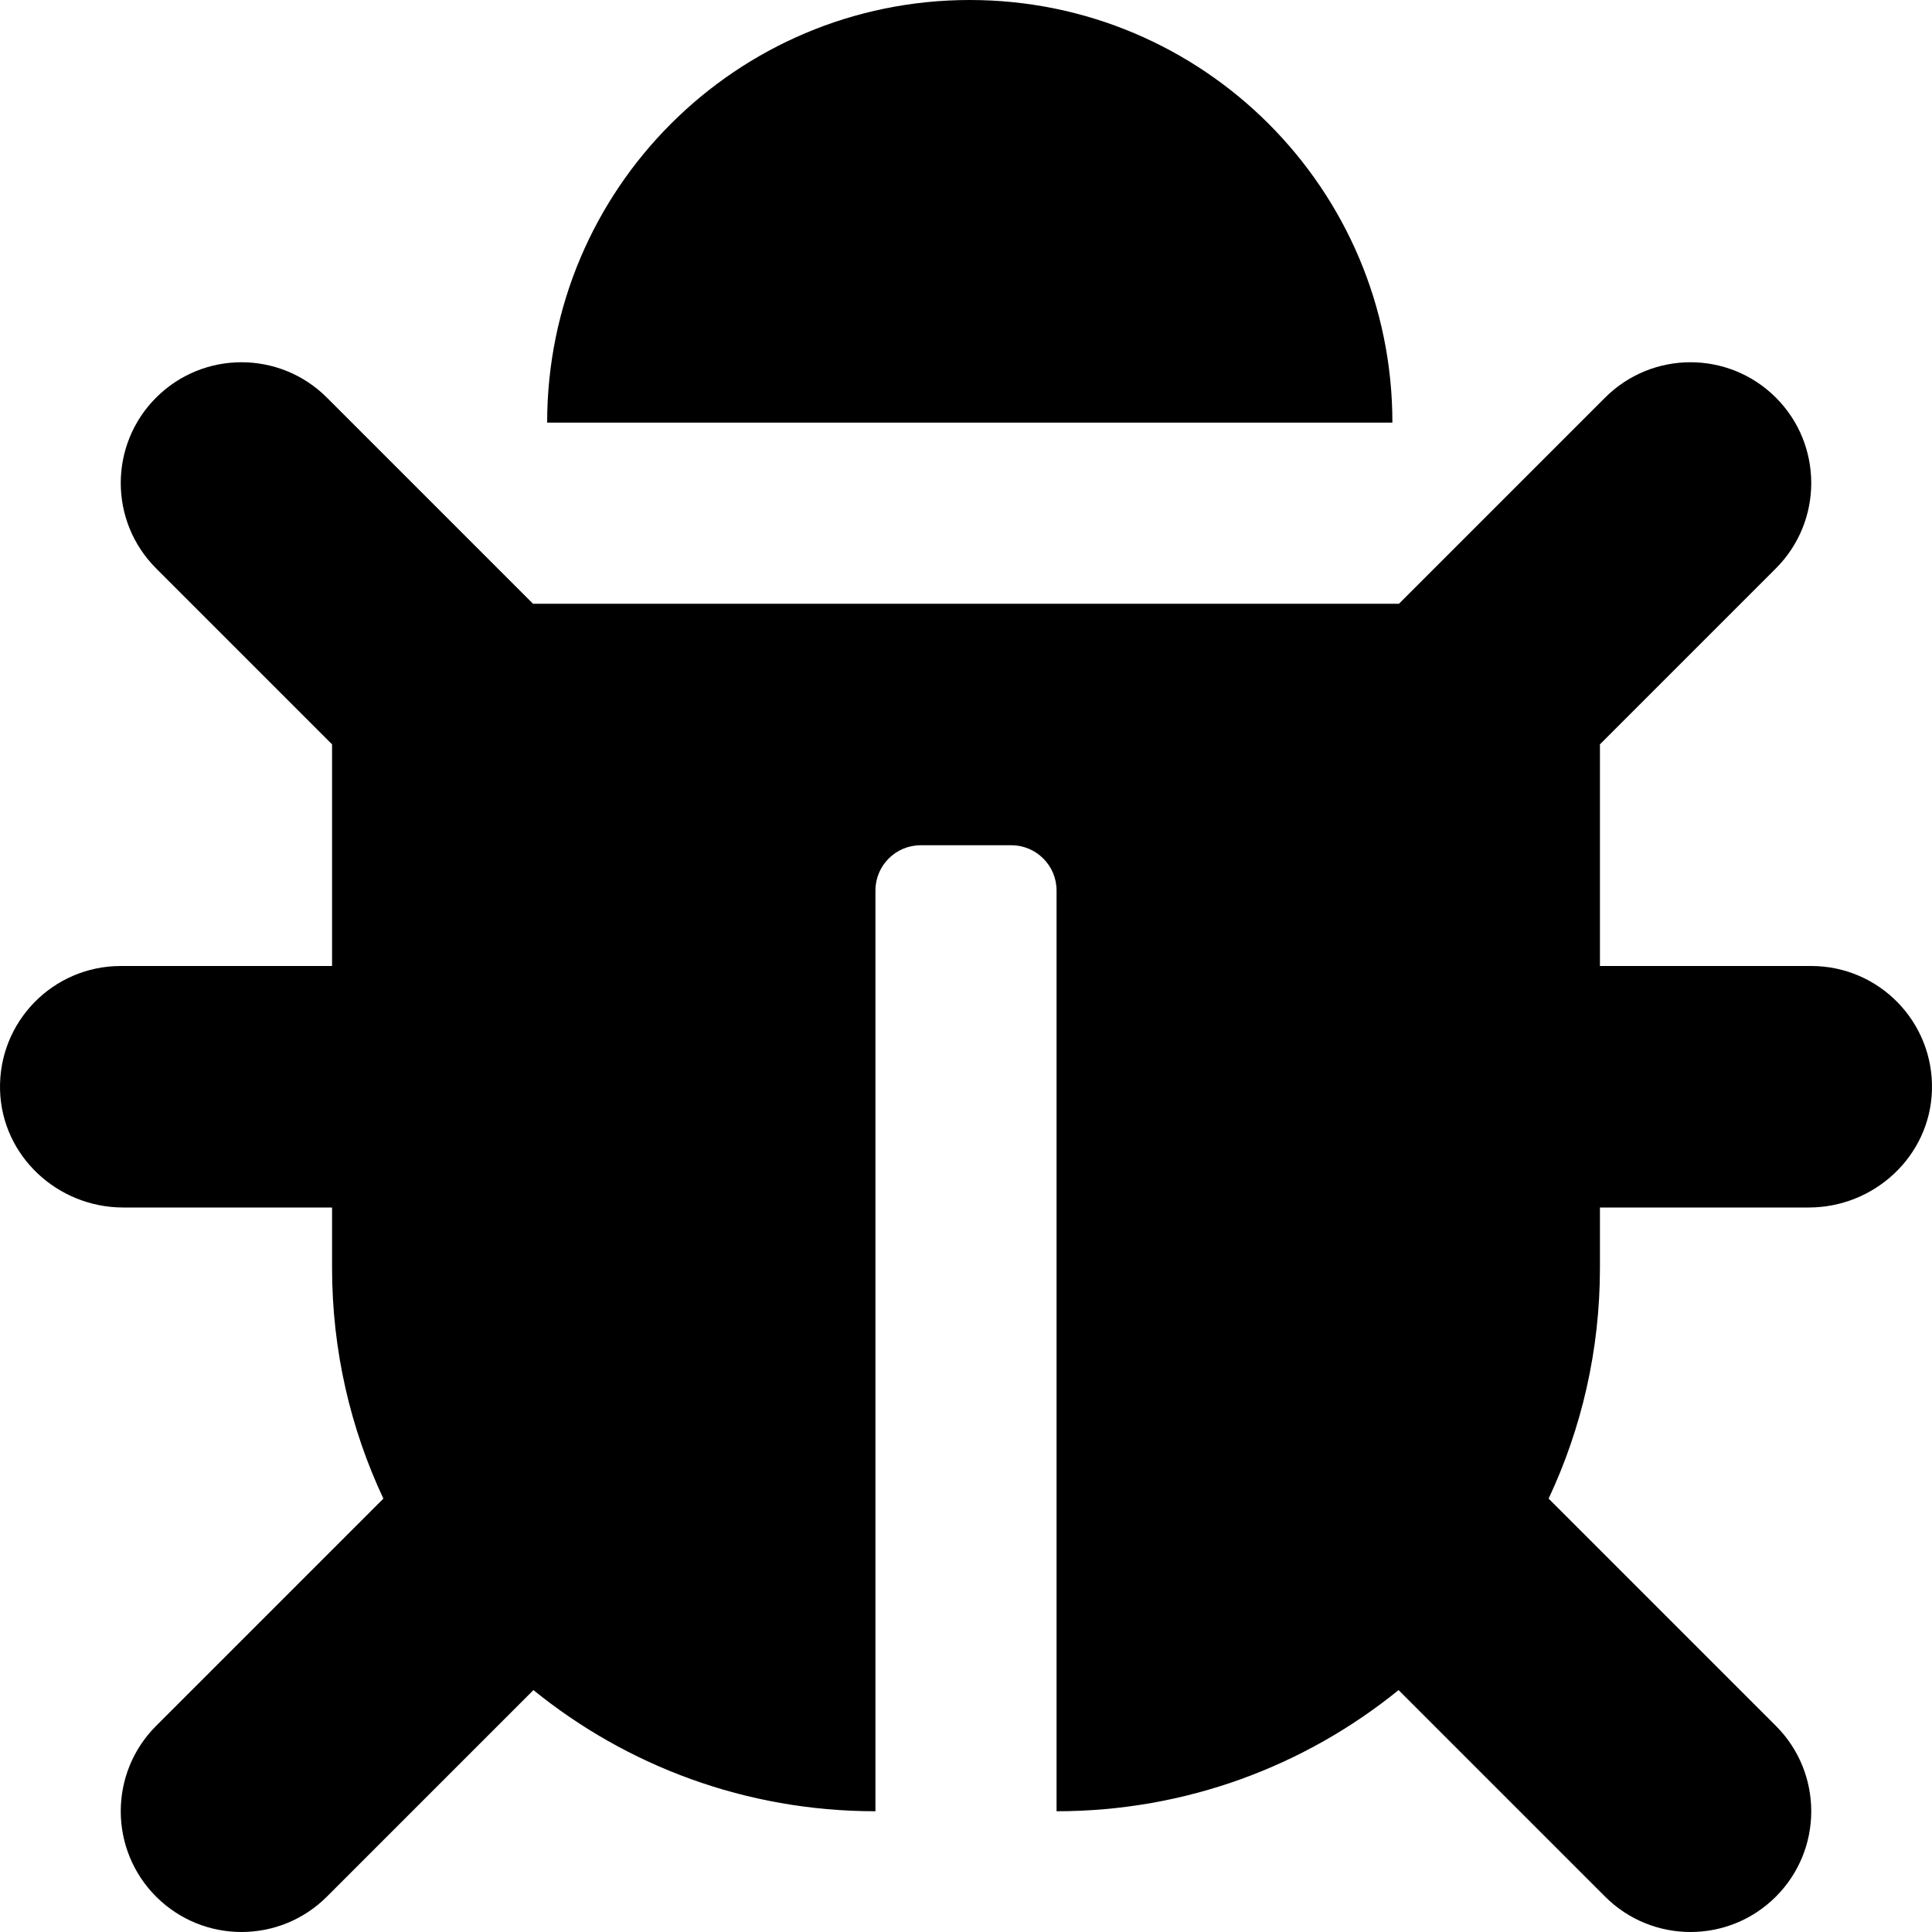
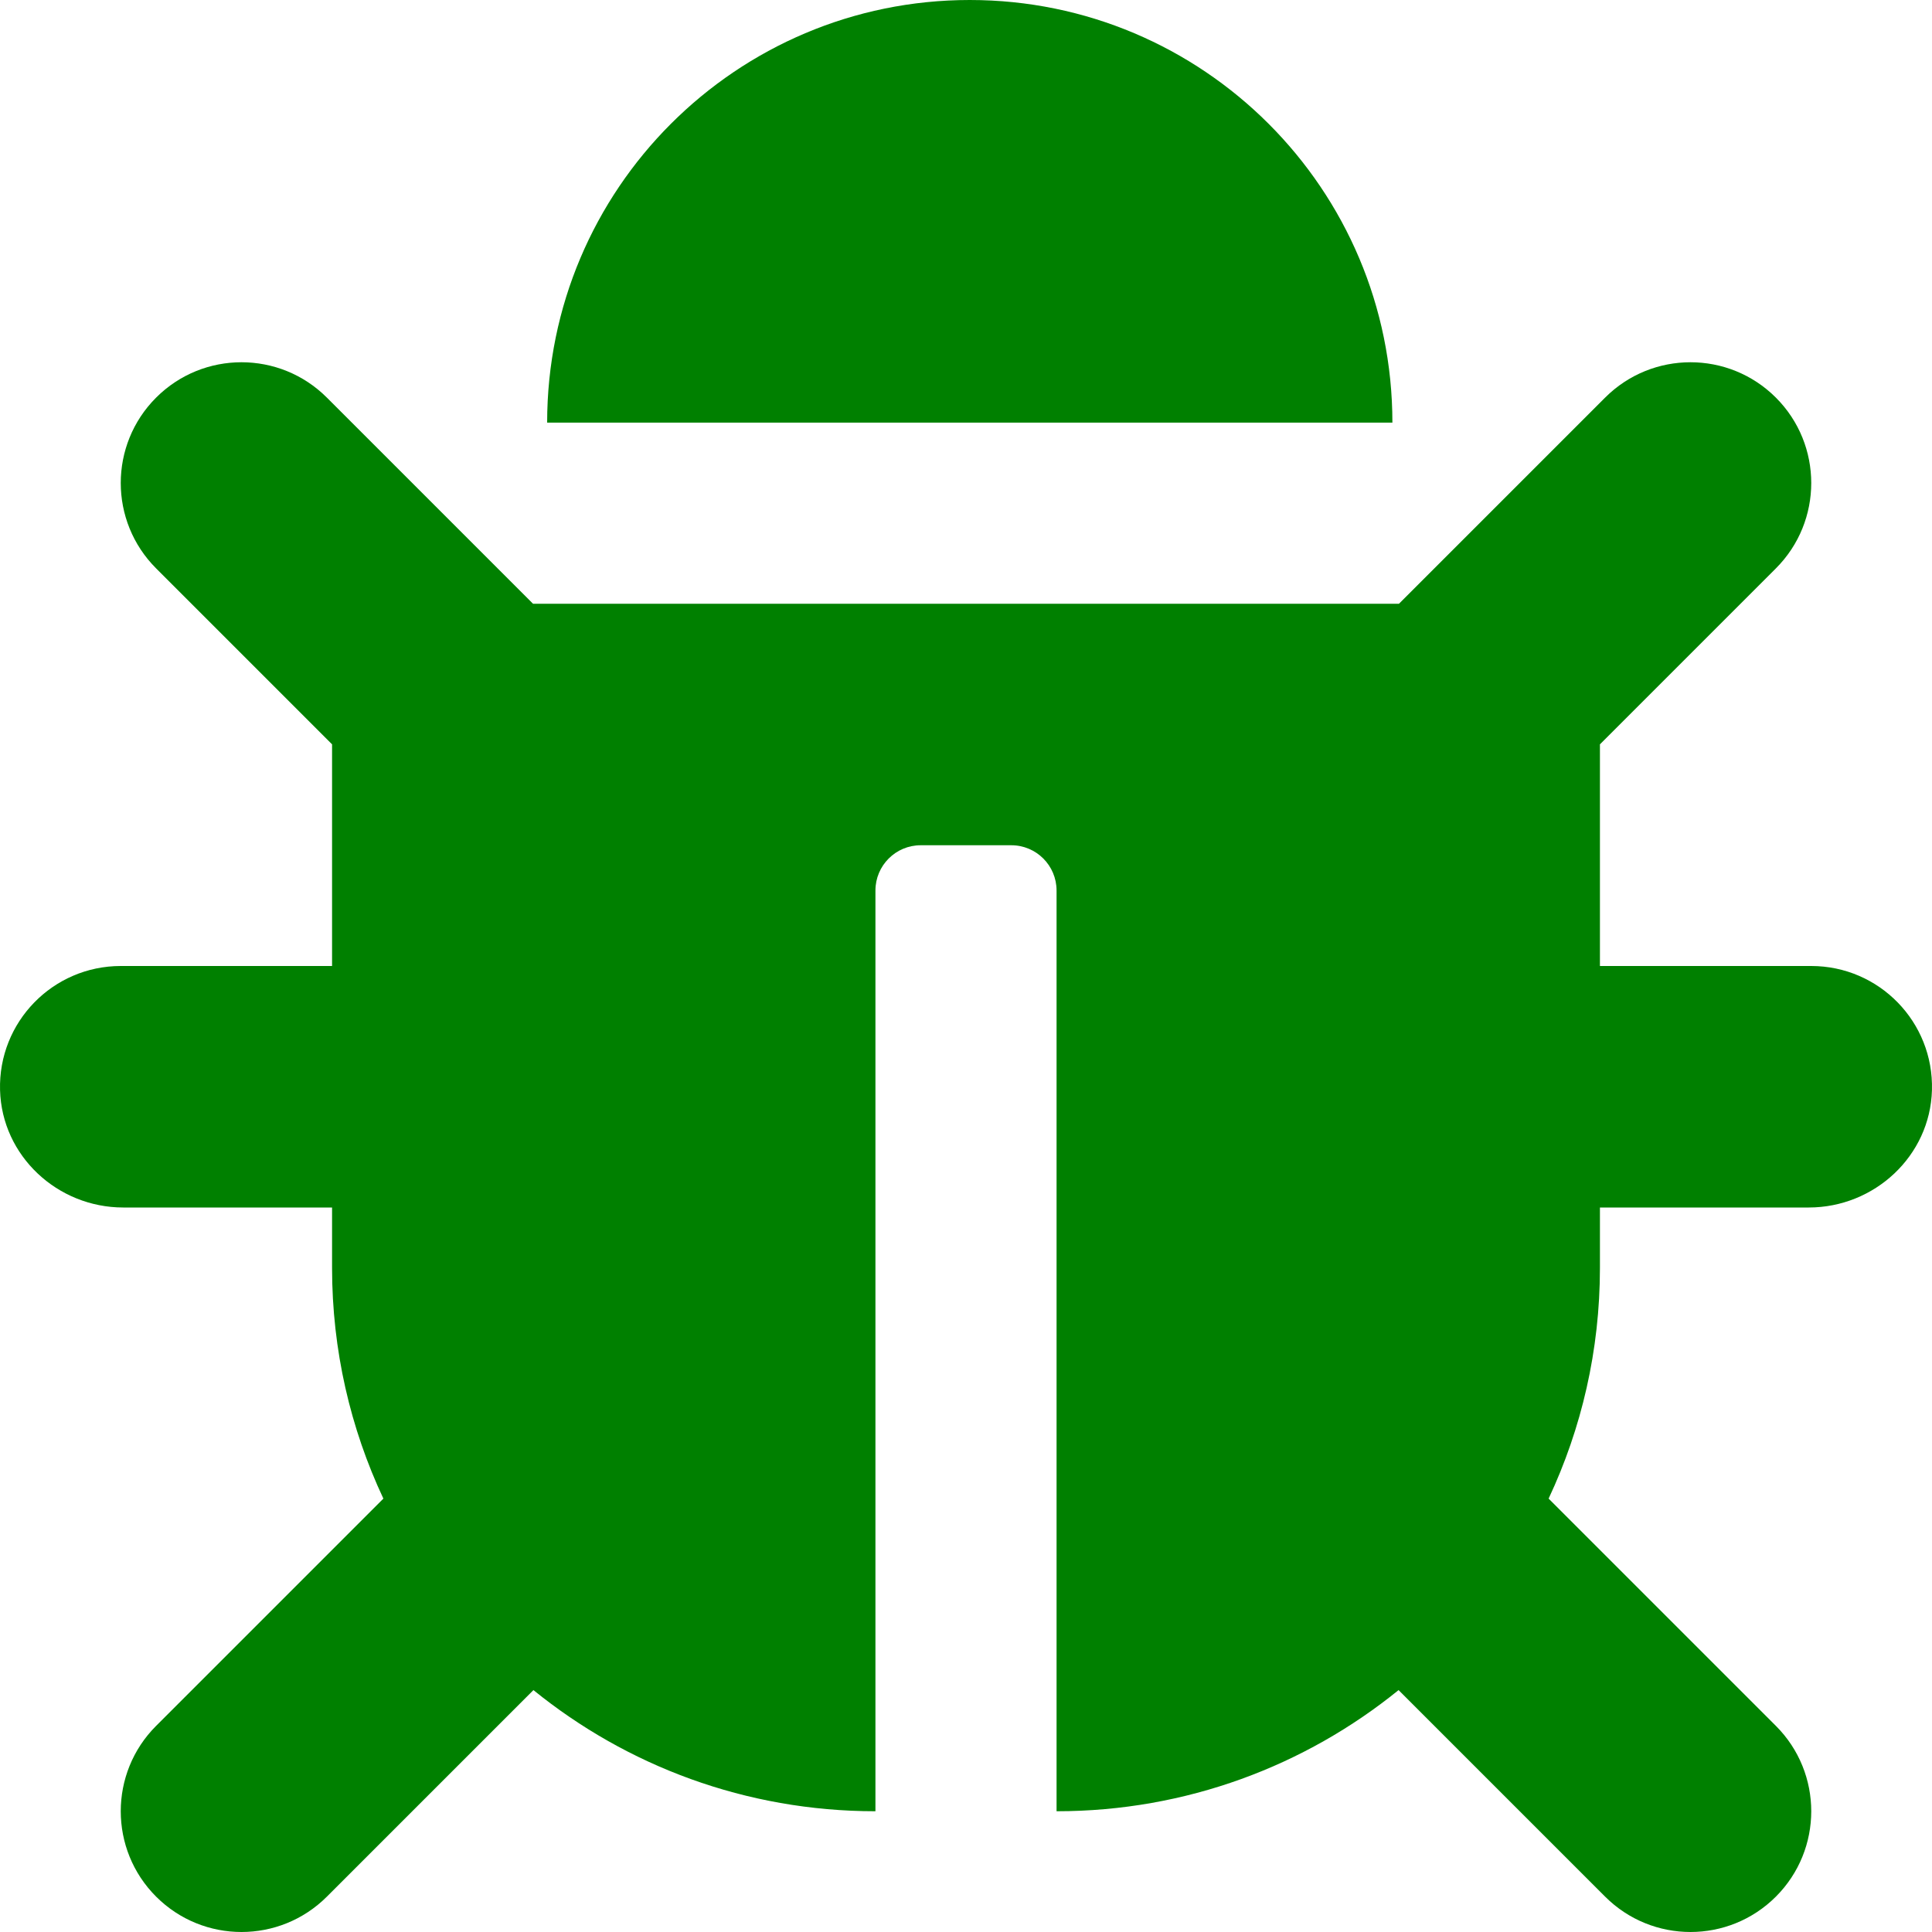
- <svg xmlns="http://www.w3.org/2000/svg" viewBox="0 0 512 512">
+ <svg xmlns="http://www.w3.org/2000/svg" fill="#008000" viewBox="0 0 512  512">
  <path d="M511.988 288.9c-.478 17.43-15.217 31.1-32.653 31.1H424v16c0 21.864-4.882 42.584-13.6 61.145l60.228 60.228c12.496 12.497 12.496 32.758 0 45.255-12.498 12.497-32.759 12.496-45.256 0l-54.736-54.736C345.886 467.965 314.351 480 280 480V236c0-6.627-5.373-12-12-12h-24c-6.627 0-12 5.373-12 12v244c-34.351 0-65.886-12.035-90.636-32.108l-54.736 54.736c-12.498 12.497-32.759 12.496-45.256 0-12.496-12.497-12.496-32.758 0-45.255l60.228-60.228C92.882 378.584 88 357.864 88 336v-16H32.666C15.23 320 .491 306.33.013 288.9-.484 270.816 14.028 256 32 256h56v-58.745l-46.628-46.628c-12.496-12.497-12.496-32.758 0-45.255 12.498-12.497 32.758-12.497 45.256 0L141.255 160h229.489l54.627-54.627c12.498-12.497 32.758-12.497 45.256 0 12.496 12.497 12.496 32.758 0 45.255L424 197.255V256h56c17.972 0 32.484 14.816 31.988 32.9zM257 0c-61.856 0-112 50.144-112 112h224C369 50.144 318.856 0 257 0z" />
</svg>
